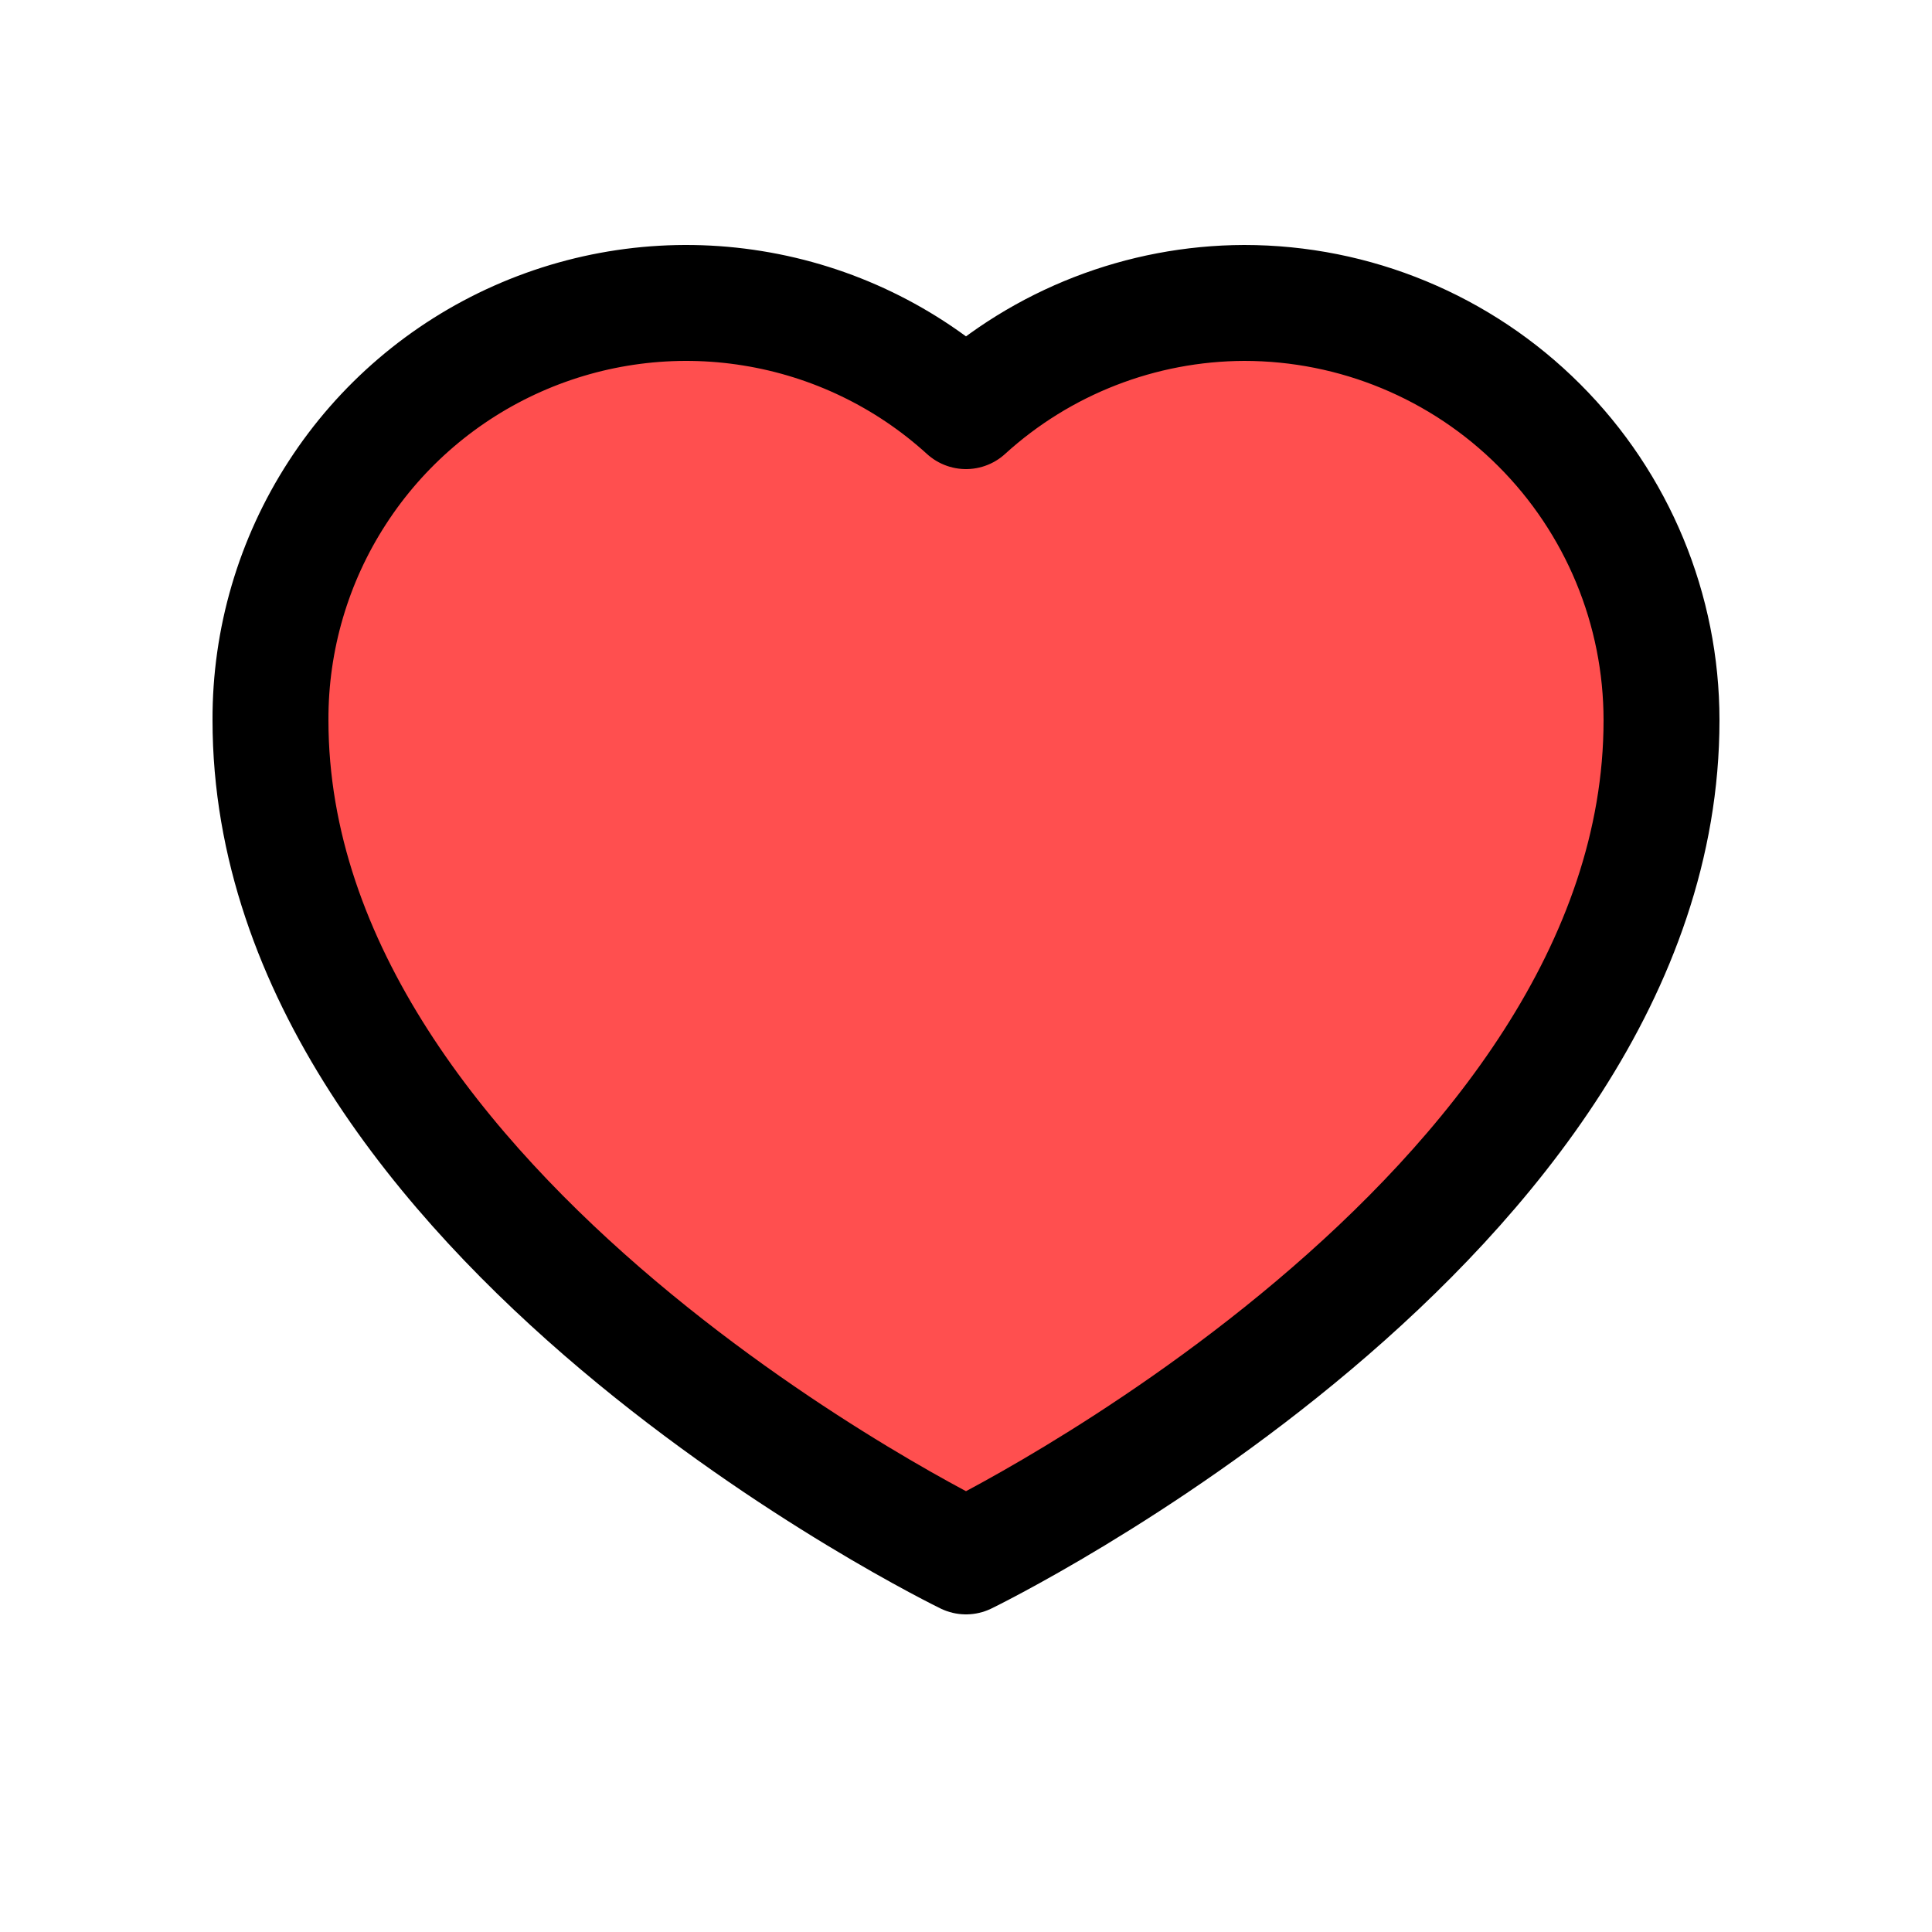
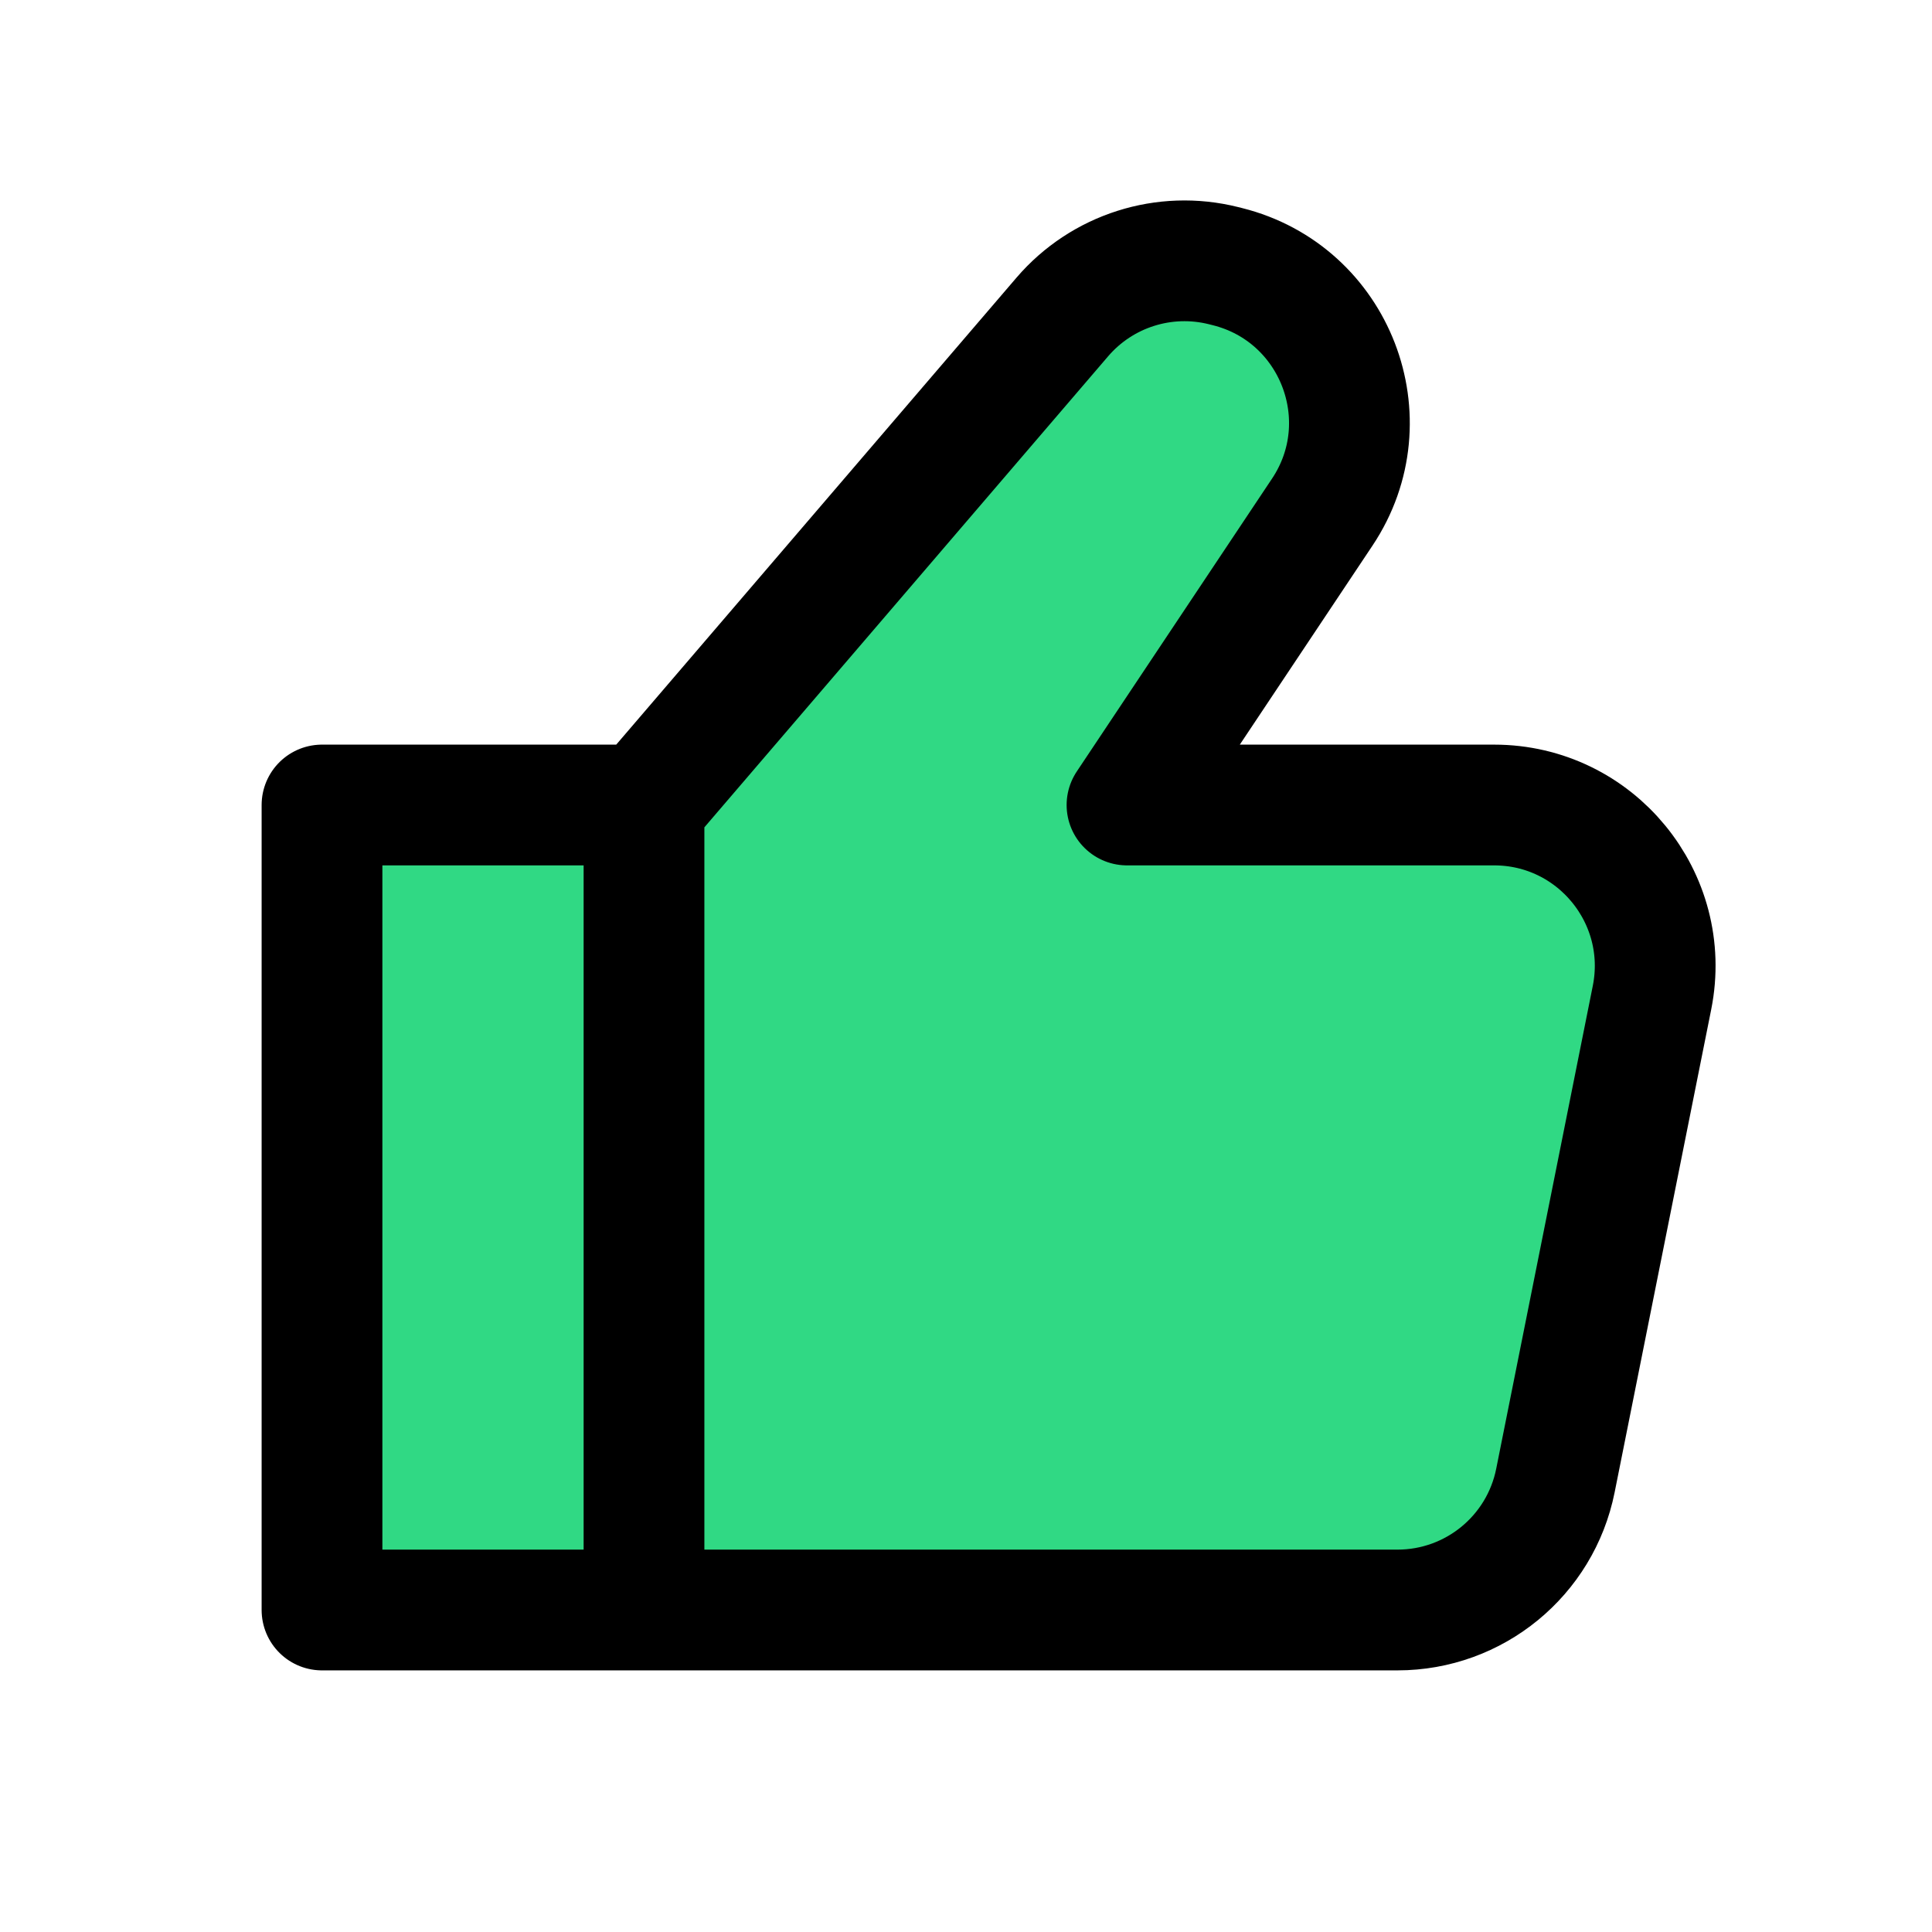
- <svg xmlns="http://www.w3.org/2000/svg" width="800px" height="800px" viewBox="-0.5 0 25 25" fill="none">
-   <path fill="#ff4f4f" d="M15.6 3.92C14.268 3.924 12.985 4.423 12 5.32C11.228 4.617 10.268 4.155 9.237 3.989C8.206 3.822 7.149 3.96 6.195 4.384C5.241 4.808 4.431 5.5 3.864 6.377C3.296 7.253 2.996 8.276 3 9.32C3 15.77 12 20.14 12 20.14C12 20.14 21 15.77 21 9.32C21 7.888 20.431 6.514 19.418 5.502C18.406 4.489 17.032 3.92 15.6 3.92Z" stroke="#000000" stroke-width="1.5" stroke-linecap="round" stroke-linejoin="round" />
+ <svg xmlns="http://www.w3.org/2000/svg" width="800px" height="800px" viewBox="0 0 24 24" fill="none">
+   <path fill="#30d984" d="M8 10V20M8 10L4 10V20L8 20M8 10L13.196 3.938C13.689 3.363 14.464 3.116 15.199 3.3L15.247 3.312C16.588 3.647 17.193 5.211 16.426 6.361L14 10H18.56C19.823 10 20.769 11.155 20.522 12.392L19.322 18.392C19.135 19.327 18.314 20 17.36 20L8 20" stroke="#000000" stroke-width="1.5" stroke-linecap="round" stroke-linejoin="round" />
</svg>
